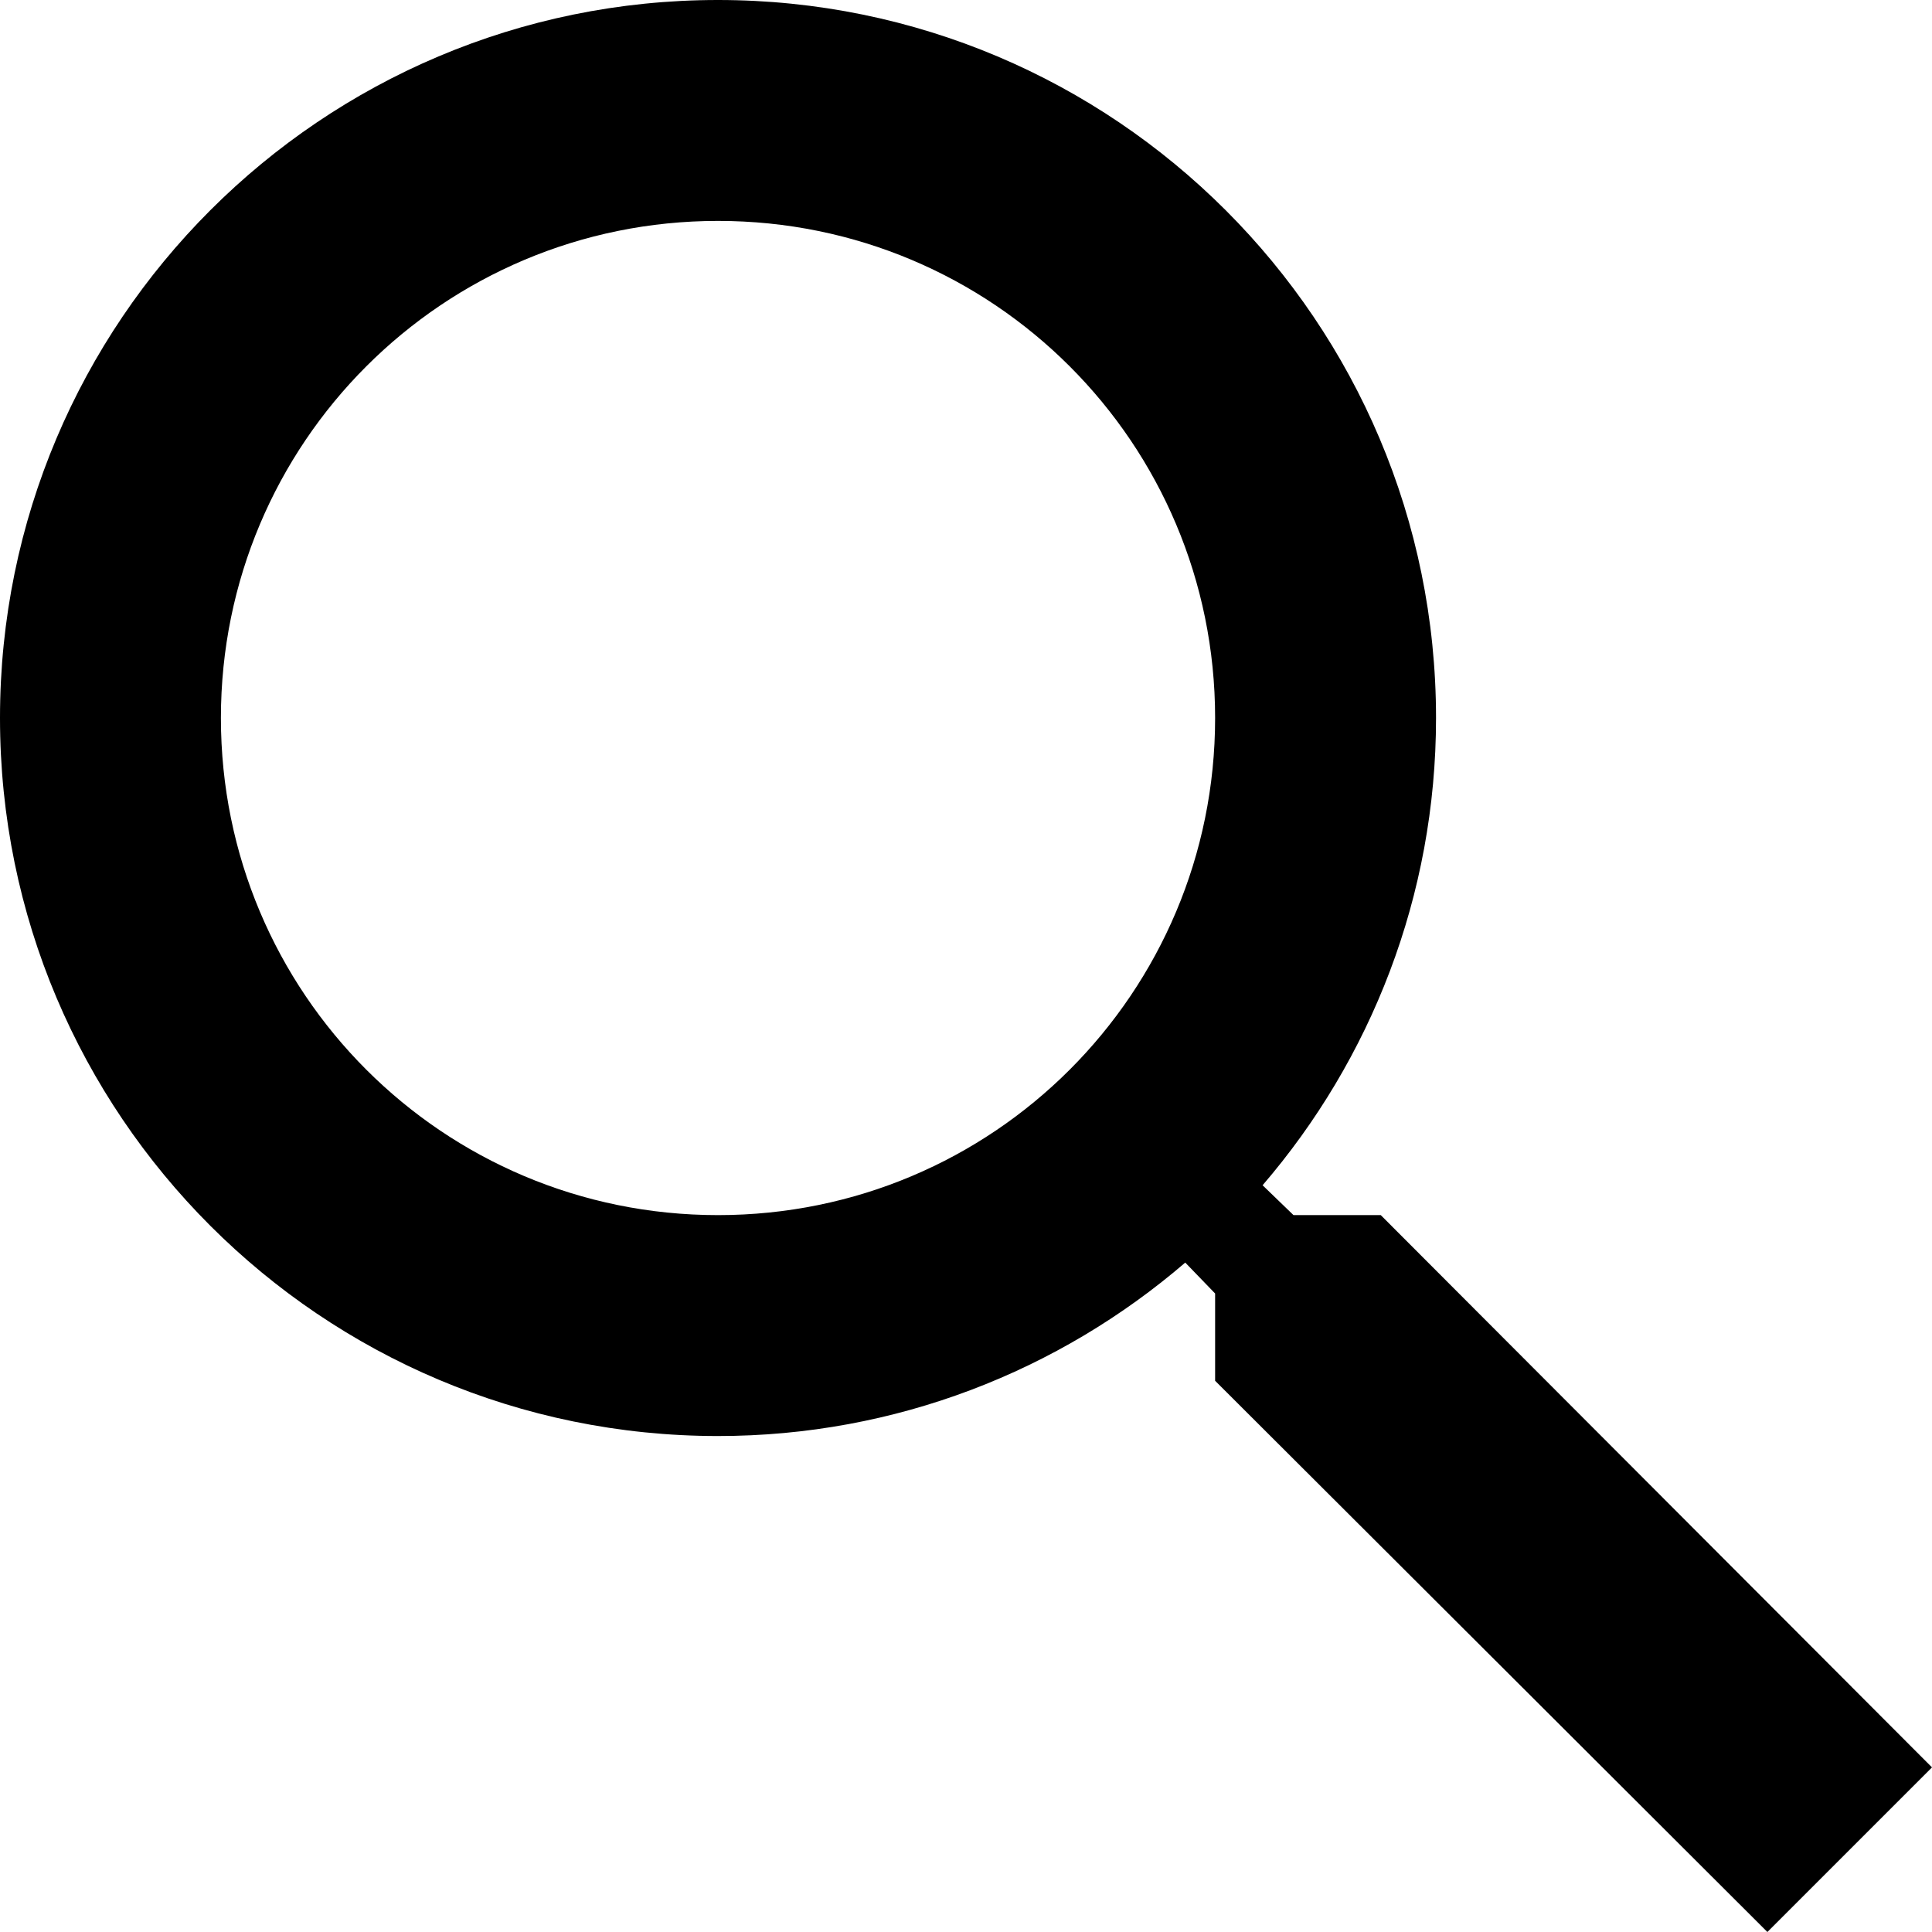
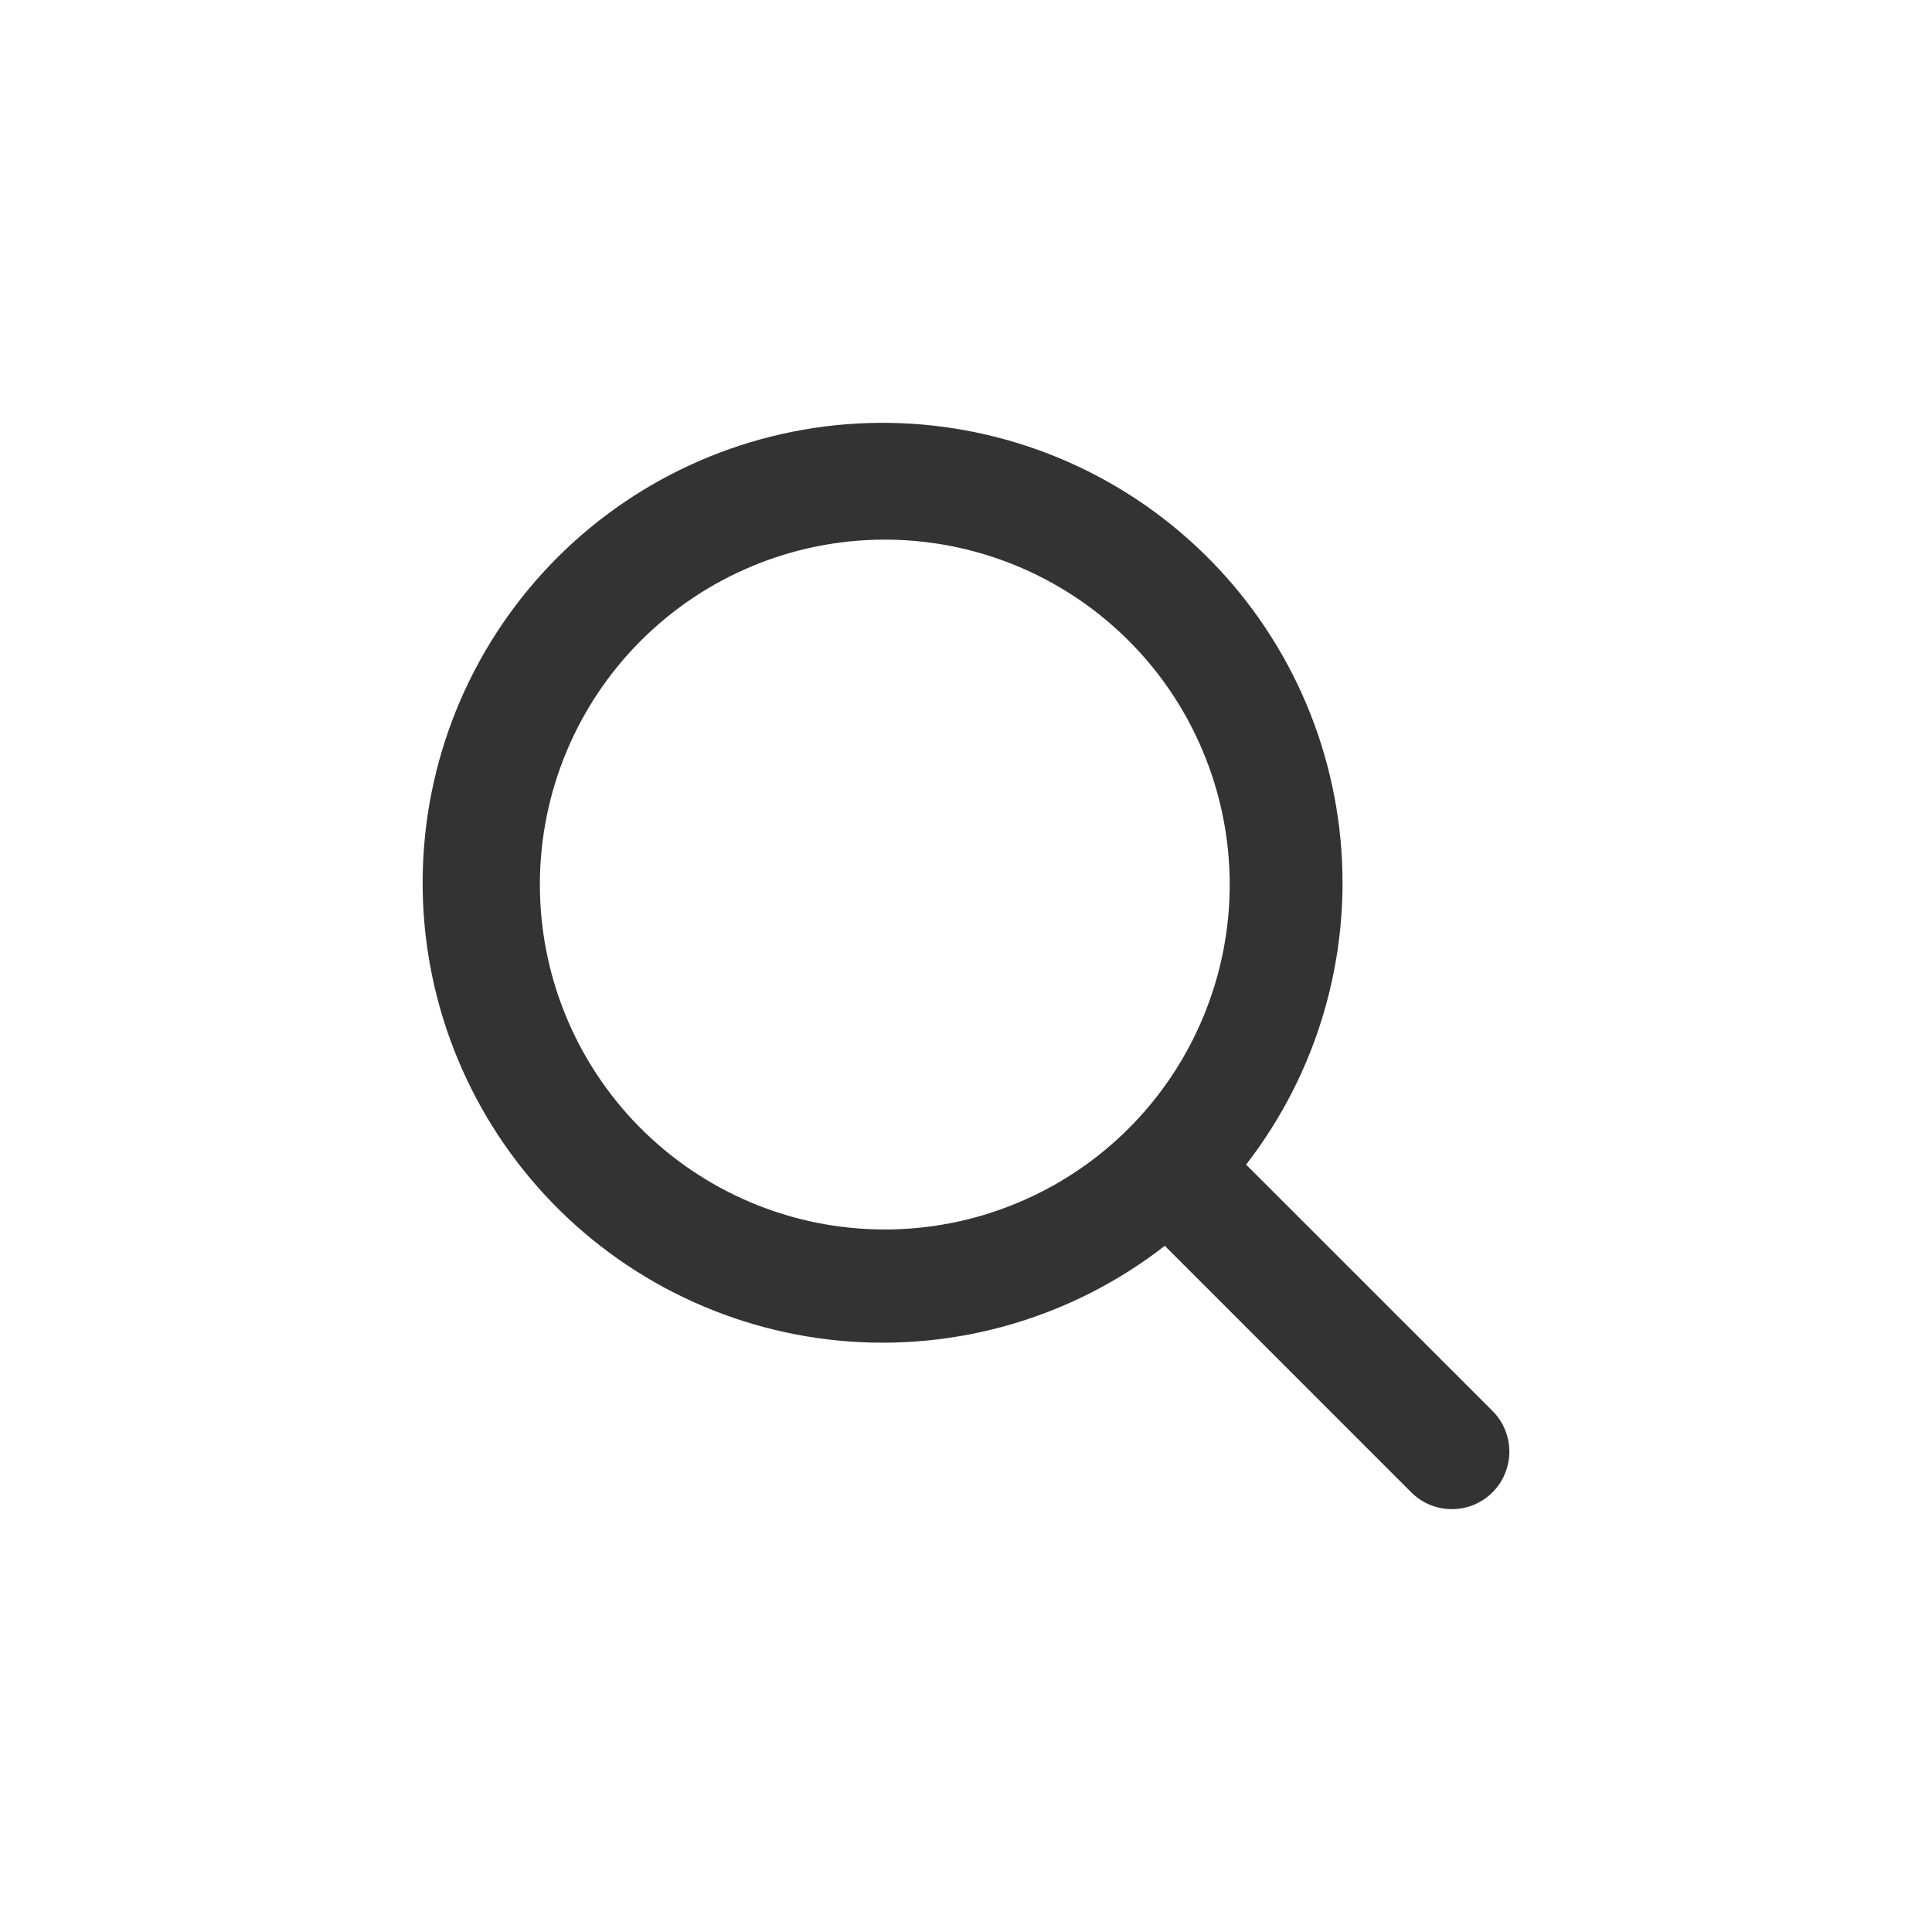
- <svg xmlns="http://www.w3.org/2000/svg" width="35" height="35" viewBox="0 0 35 35" fill="none">
-   <path d="M25.014 22.013H23.433L22.873 21.472C24.834 19.191 26.015 16.229 26.015 13.007C26.015 5.823 20.192 0 13.007 0C5.823 0 0 5.823 0 13.007C0 20.192 5.823 26.015 13.007 26.015C16.229 26.015 19.191 24.834 21.472 22.873L22.013 23.433V25.014L32.018 35L35 32.018L25.014 22.013ZM13.007 22.013C8.025 22.013 4.002 17.99 4.002 13.007C4.002 8.025 8.025 4.002 13.007 4.002C17.99 4.002 22.013 8.025 22.013 13.007C22.013 17.99 17.99 22.013 13.007 22.013Z" fill="black" />
+ <svg xmlns="http://www.w3.org/2000/svg" width="32" height="32" viewBox="0 0 32 32" fill="none">
+   <path fill-rule="evenodd" clip-rule="evenodd" d="M20.638 19.291C21.825 17.76 22.385 15.835 22.203 13.906C22.021 11.977 21.111 10.19 19.658 8.909C18.206 7.627 16.319 6.947 14.383 7.007C12.447 7.067 10.606 7.862 9.235 9.231C7.863 10.601 7.065 12.443 7.004 14.38C6.942 16.318 7.622 18.206 8.905 19.66C10.187 21.114 11.976 22.024 13.906 22.206C15.837 22.387 17.763 21.825 19.294 20.634L19.335 20.677L23.374 24.717C23.462 24.806 23.567 24.876 23.683 24.924C23.798 24.972 23.922 24.996 24.047 24.996C24.172 24.996 24.296 24.972 24.412 24.924C24.527 24.876 24.633 24.806 24.721 24.717C24.809 24.629 24.88 24.524 24.927 24.408C24.975 24.293 25 24.169 25 24.044C25 23.918 24.975 23.795 24.927 23.679C24.88 23.563 24.809 23.458 24.721 23.37L20.681 19.331C20.667 19.317 20.653 19.304 20.638 19.291ZM18.661 10.579C19.199 11.107 19.627 11.738 19.919 12.433C20.212 13.127 20.365 13.874 20.368 14.628C20.371 15.382 20.224 16.129 19.937 16.826C19.65 17.524 19.228 18.157 18.694 18.691C18.161 19.224 17.528 19.646 16.83 19.933C16.133 20.221 15.386 20.367 14.632 20.364C13.877 20.361 13.131 20.209 12.436 19.916C11.741 19.623 11.111 19.195 10.582 18.658C9.525 17.583 8.936 16.135 8.942 14.628C8.948 13.121 9.549 11.677 10.615 10.611C11.681 9.546 13.124 8.944 14.632 8.938C16.139 8.932 17.587 9.522 18.661 10.579Z" fill="#333333" />
</svg>
